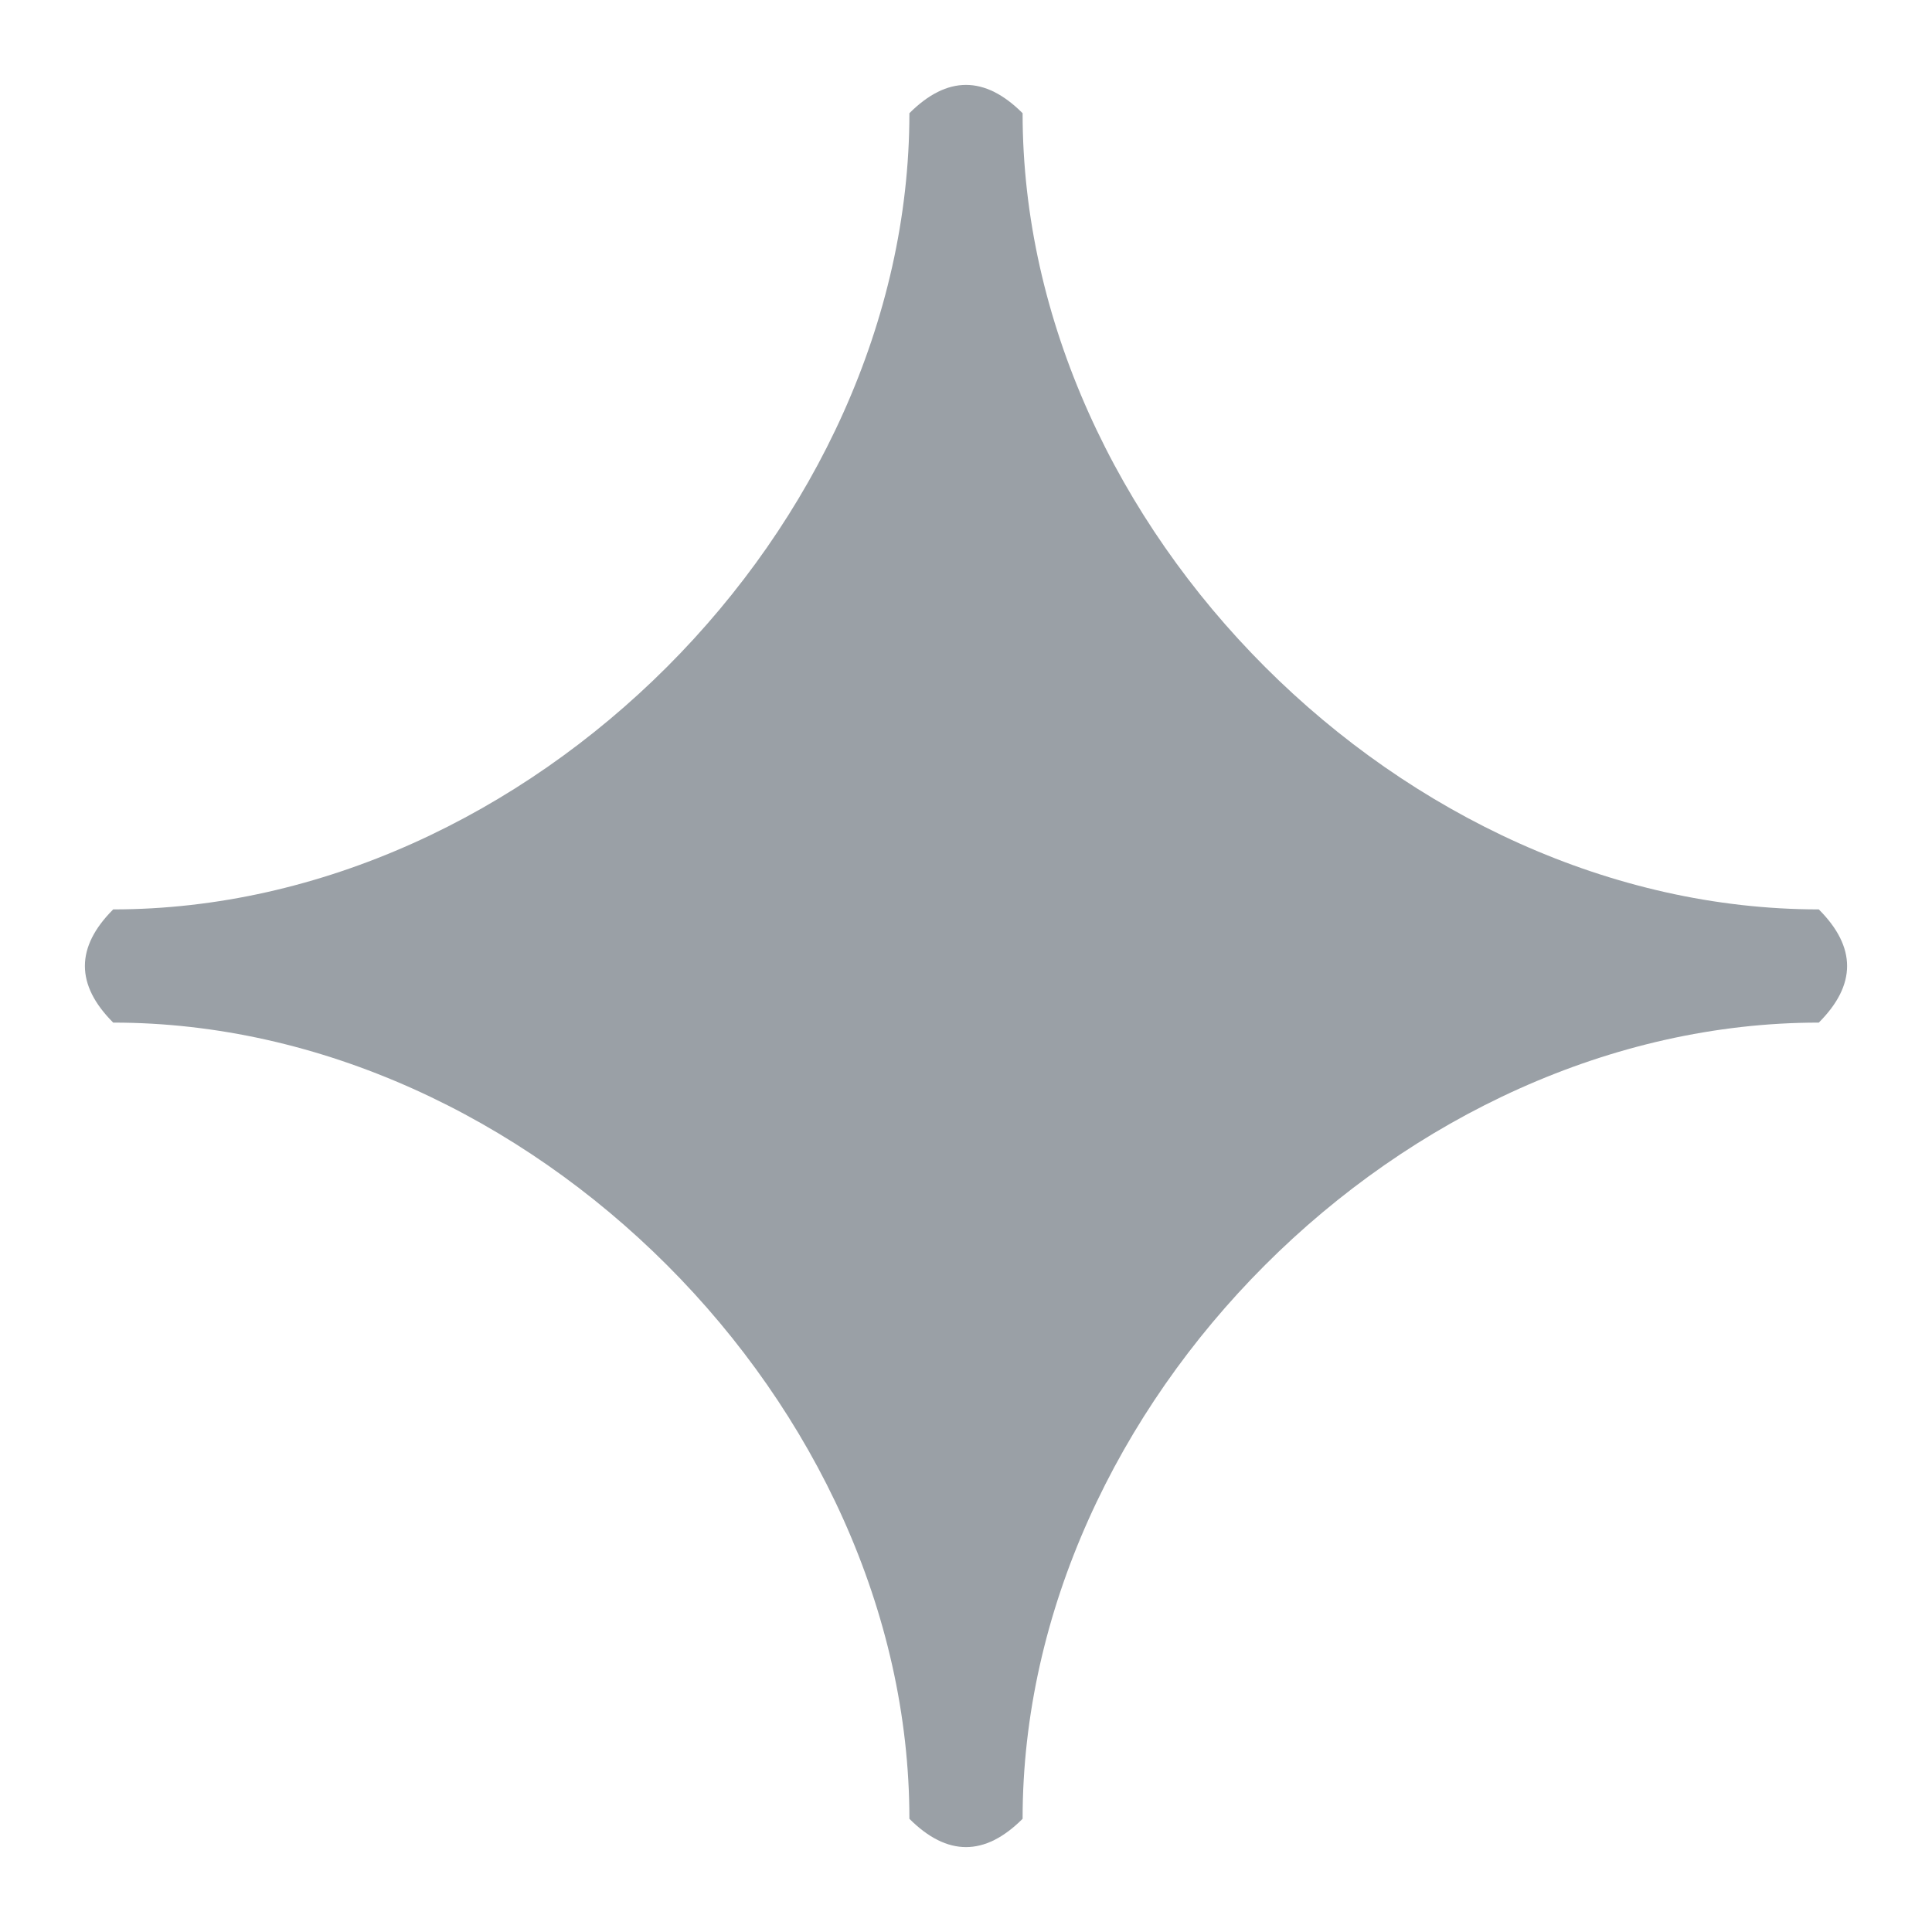
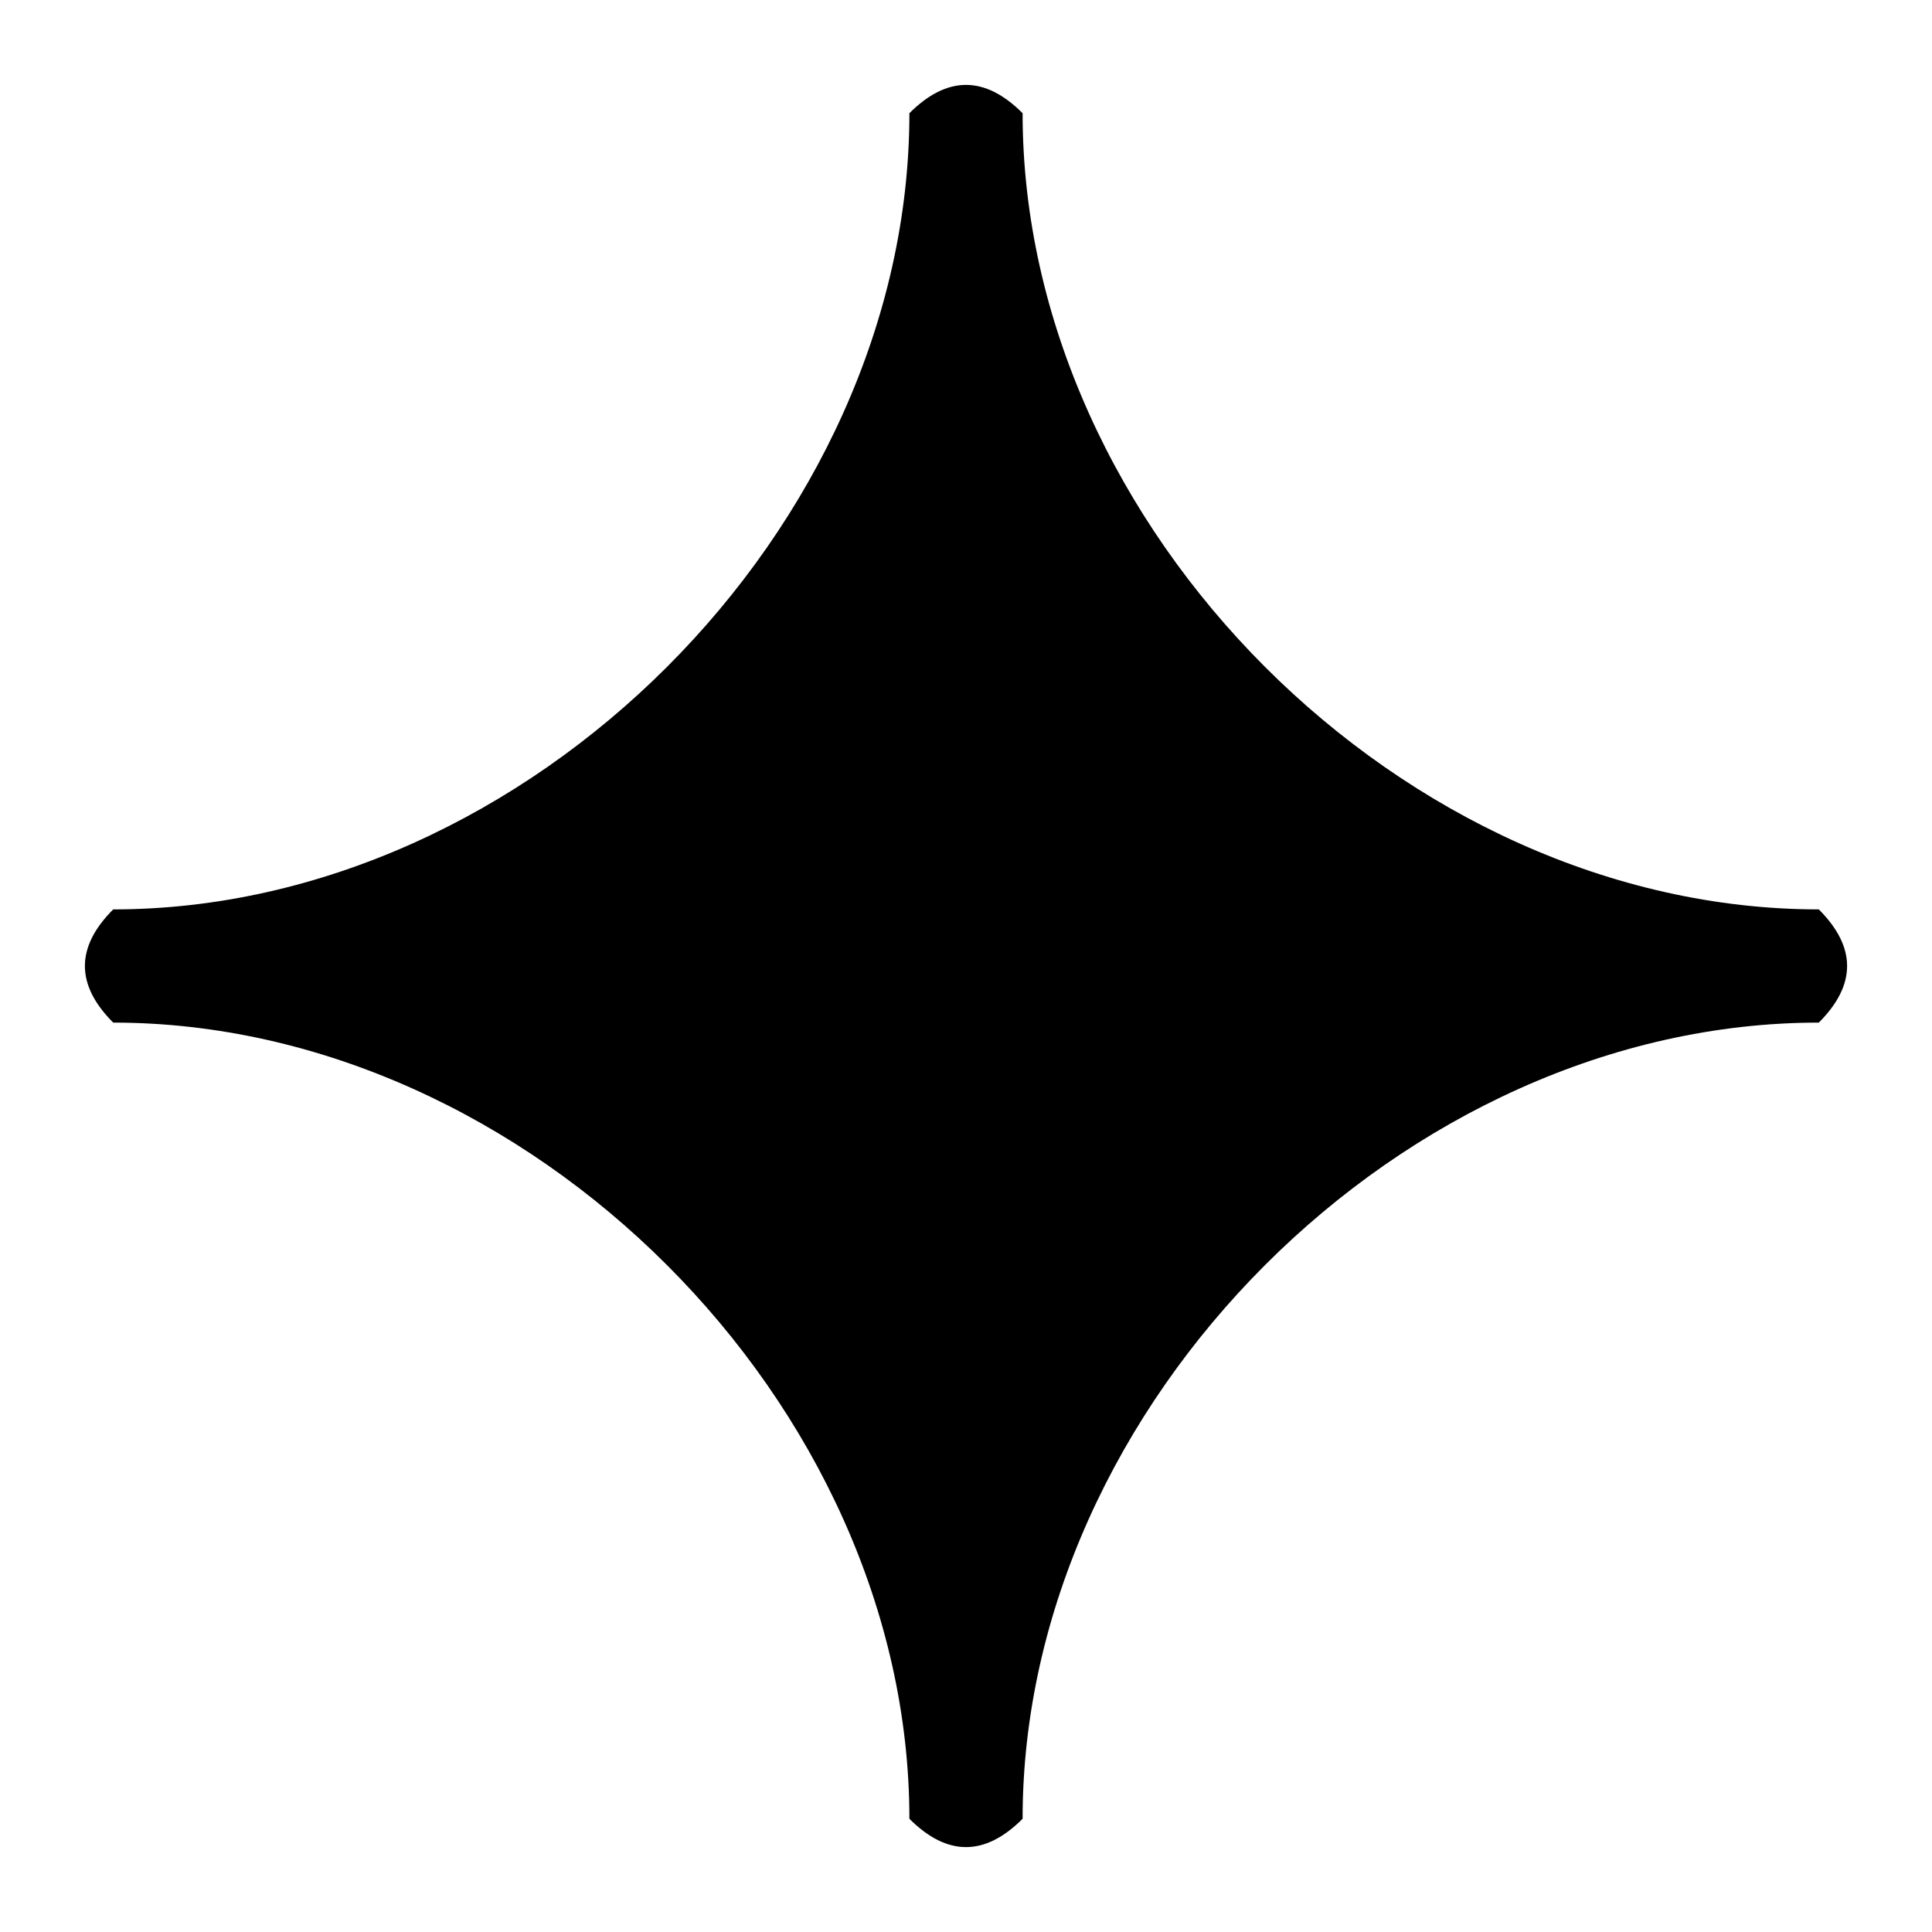
<svg xmlns="http://www.w3.org/2000/svg" viewBox="0 0 512 512" width="512" height="512">
-   <path d="M 241 30             Q 256 15, 271 30            C 271 140, 372 241, 482 241            Q 497 256, 482 271            C 372 271, 271 372, 271 482            Q 256 497, 241 482            C 241 372, 140 271, 30 271            Q 15 256, 30 241            C 140 241, 241 140, 241 30 Z" fill="#9AA0A6" />
+   <path d="M 241 30             Q 256 15, 271 30            C 271 140, 372 241, 482 241            Q 497 256, 482 271            C 372 271, 271 372, 271 482            Q 256 497, 241 482            C 241 372, 140 271, 30 271            Q 15 256, 30 241            C 140 241, 241 140, 241 30 Z" fill="currentColor" />
</svg>
